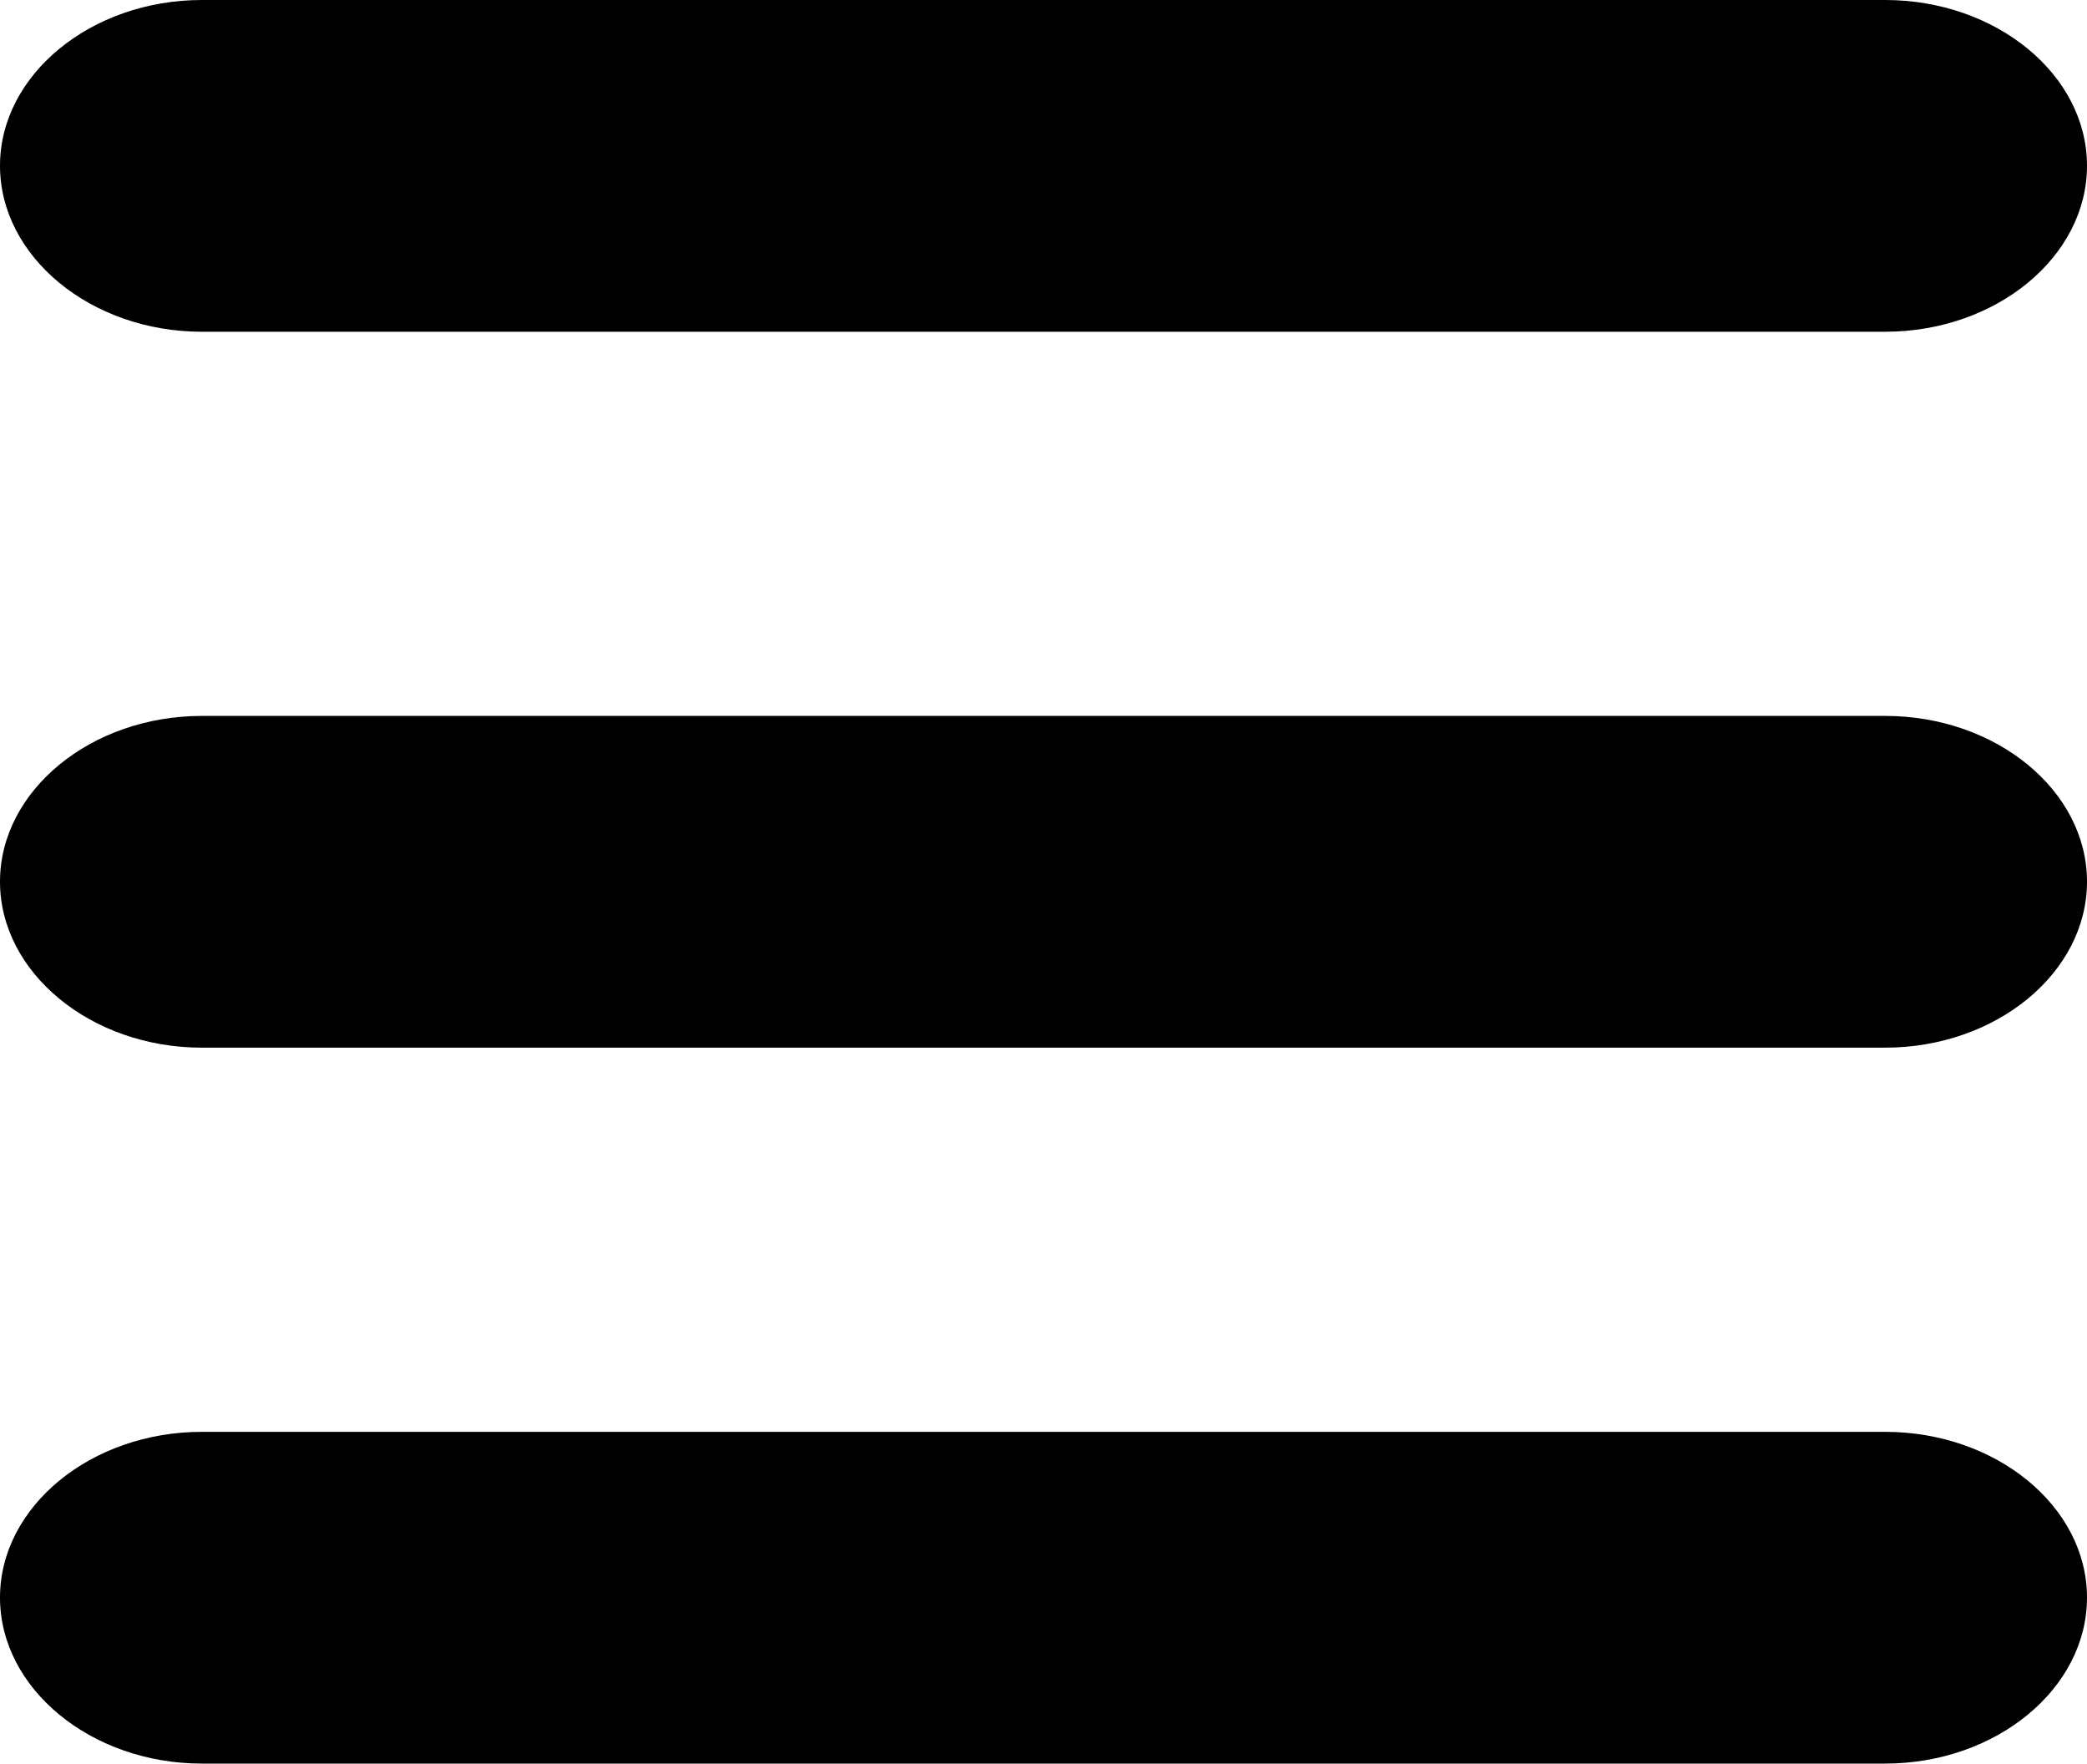
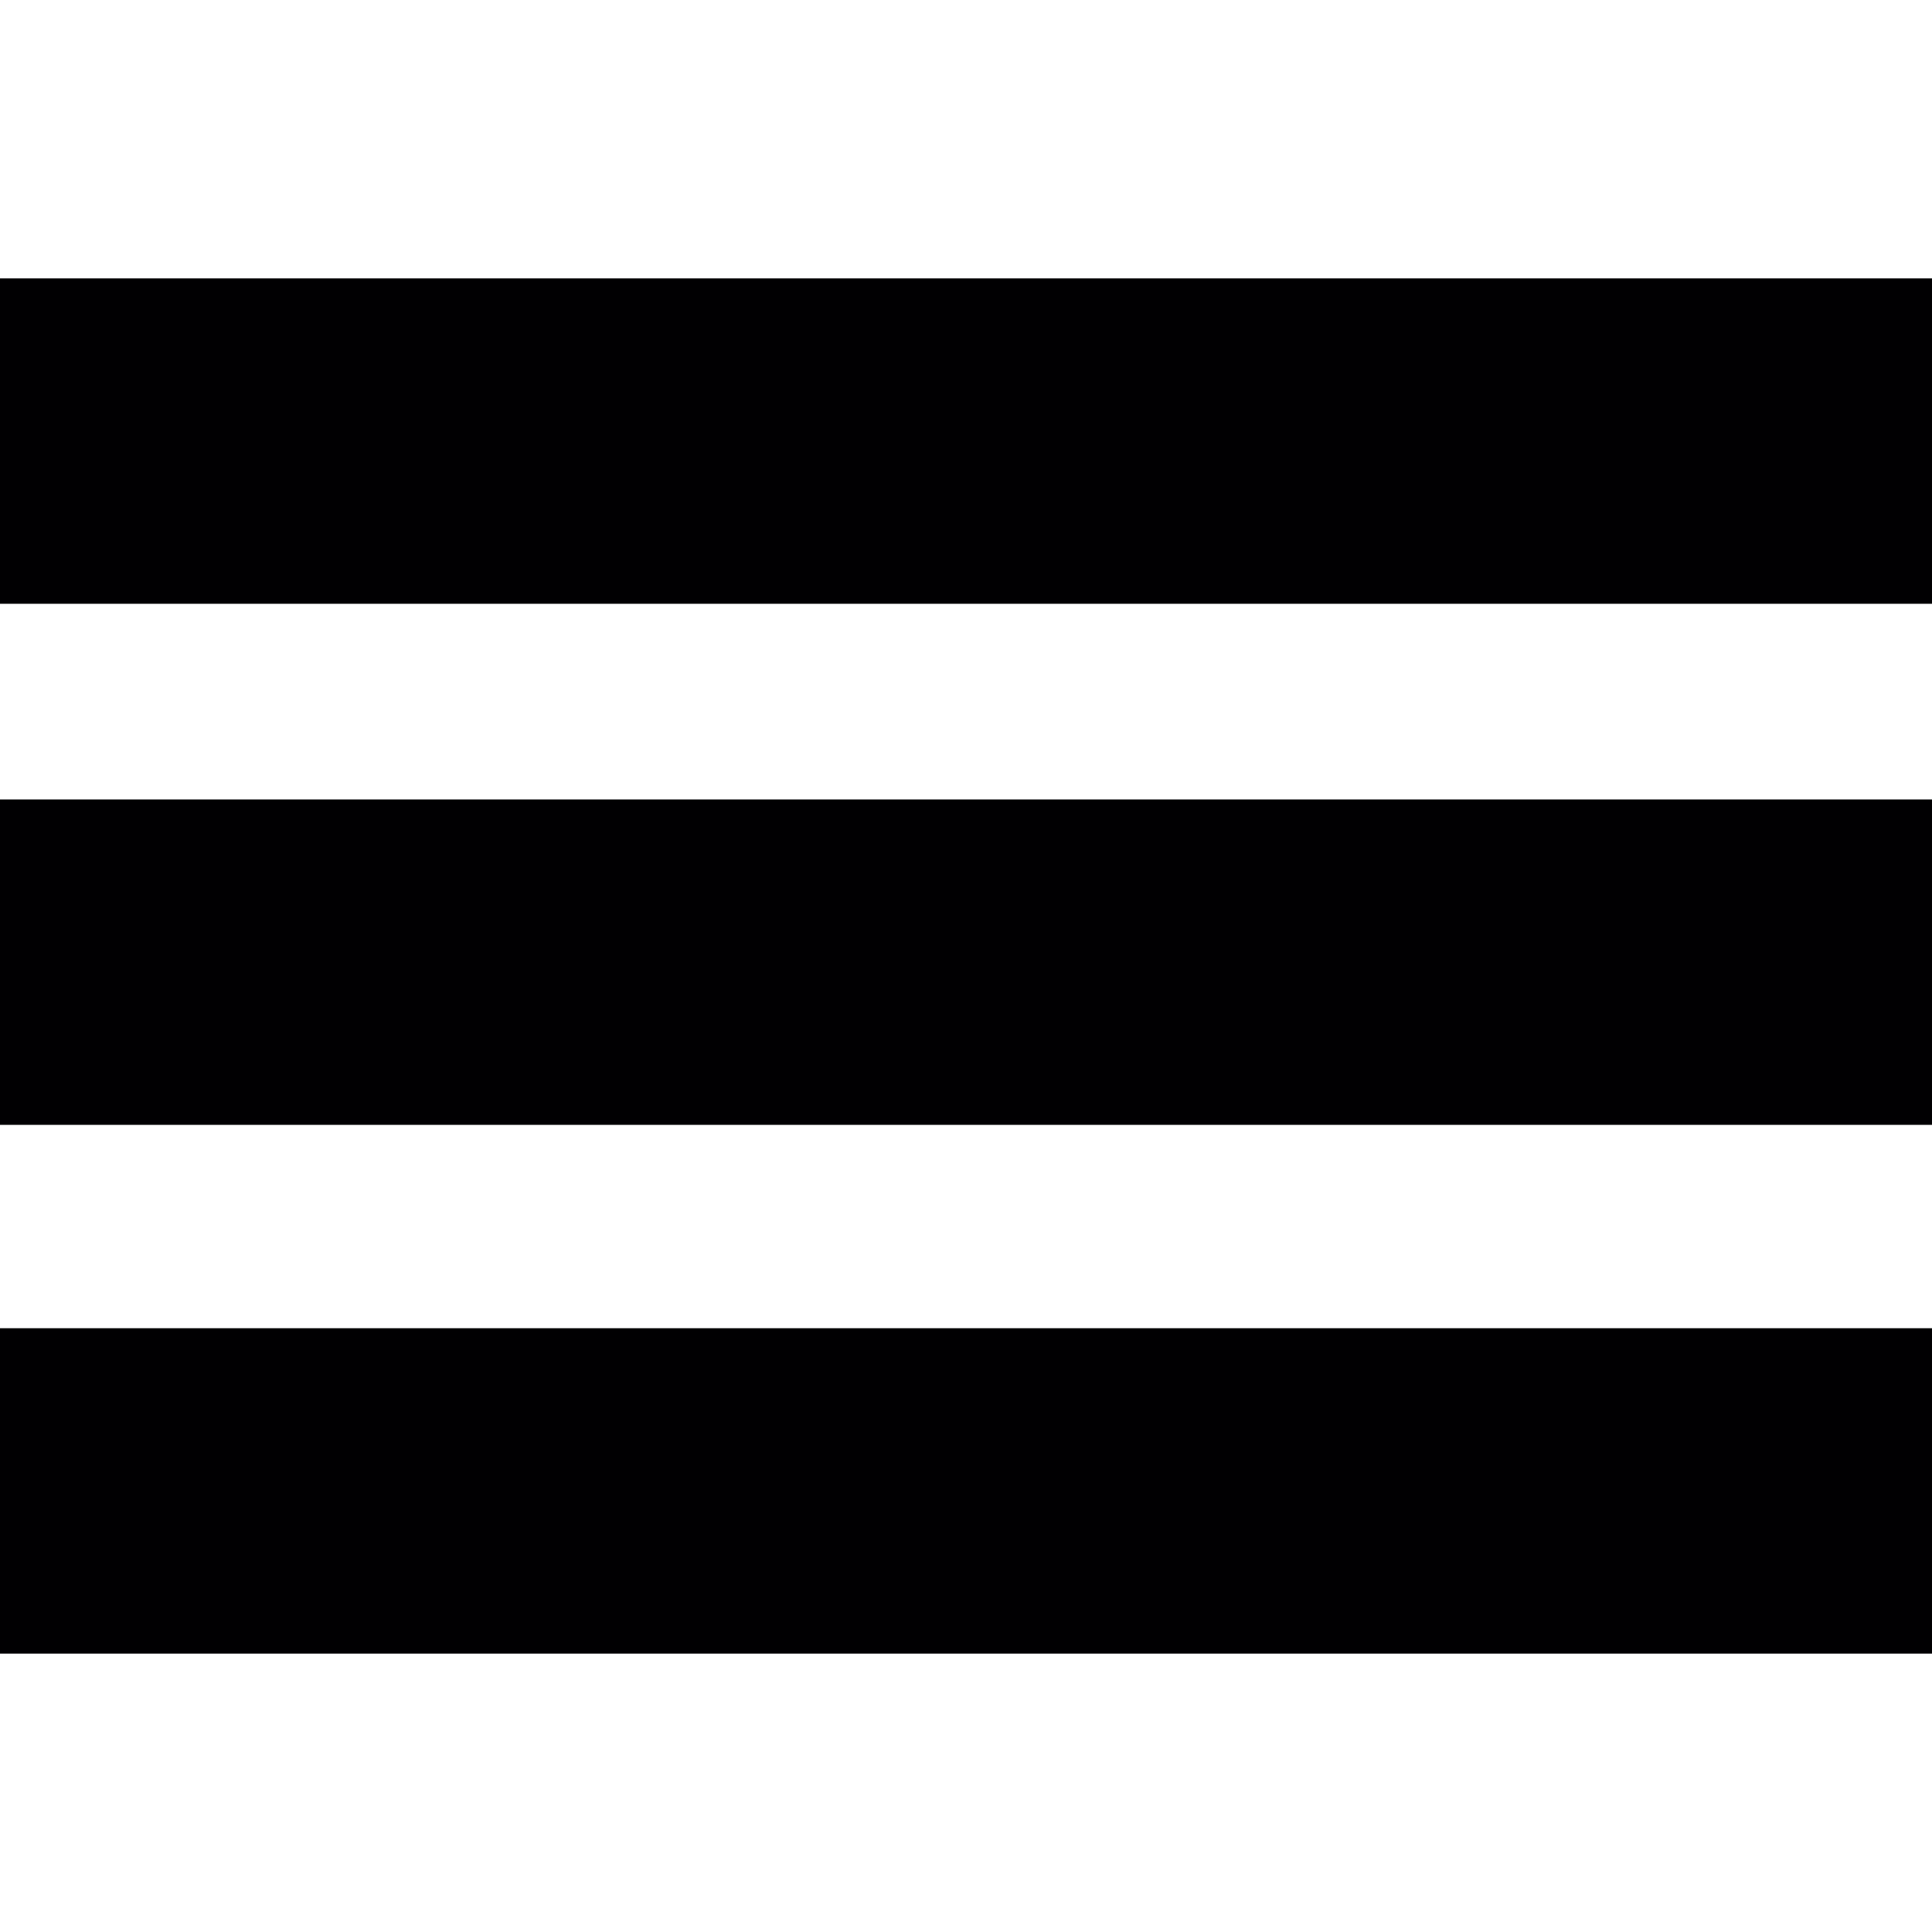
- <svg xmlns="http://www.w3.org/2000/svg" viewBox="0 0 86 72.67">
-   <g id="Camada_2" data-name="Camada 2">
-     <g id="Layer_1" data-name="Layer 1">
-       <path d="M77.68,0H8.32C3.75,0,0,3.08,0,6.83s3.75,6.84,8.32,6.84H77.68c4.57,0,8.32-3.08,8.32-6.84S82.25,0,77.68,0Zm0,0" />
-       <path d="M77.68,29.5H8.32C3.75,29.5,0,32.58,0,36.33s3.75,6.84,8.32,6.84H77.68c4.57,0,8.32-3.08,8.32-6.84s-3.75-6.83-8.32-6.83Zm0,0" />
-       <path d="M77.68,59H8.32C3.75,59,0,62.08,0,65.83s3.75,6.84,8.32,6.84H77.68c4.57,0,8.32-3.08,8.32-6.84S82.25,59,77.68,59Zm0,0" />
-     </g>
+ <svg xmlns="http://www.w3.org/2000/svg" version="1.1" id="Capa_1" x="0px" y="0px" viewBox="0 0 283.426 283.426" style="enable-background:new 0 0 283.426 283.426;" xml:space="preserve">
+   <g>
+     <rect x="0" y="40.84" style="fill:#010002;" width="283.426" height="47.735" />
+     <rect x="0" y="117.282" style="fill:#010002;" width="283.426" height="47.735" />
+     <rect x="0" y="194.851" style="fill:#010002;" width="283.426" height="47.735" />
  </g>
+   <g>
+ </g>
+   <g>
+ </g>
+   <g>
+ </g>
+   <g>
+ </g>
+   <g>
+ </g>
+   <g>
+ </g>
+   <g>
+ </g>
+   <g>
+ </g>
+   <g>
+ </g>
+   <g>
+ </g>
+   <g>
+ </g>
+   <g>
+ </g>
+   <g>
+ </g>
+   <g>
+ </g>
+   <g>
+ </g>
</svg>
